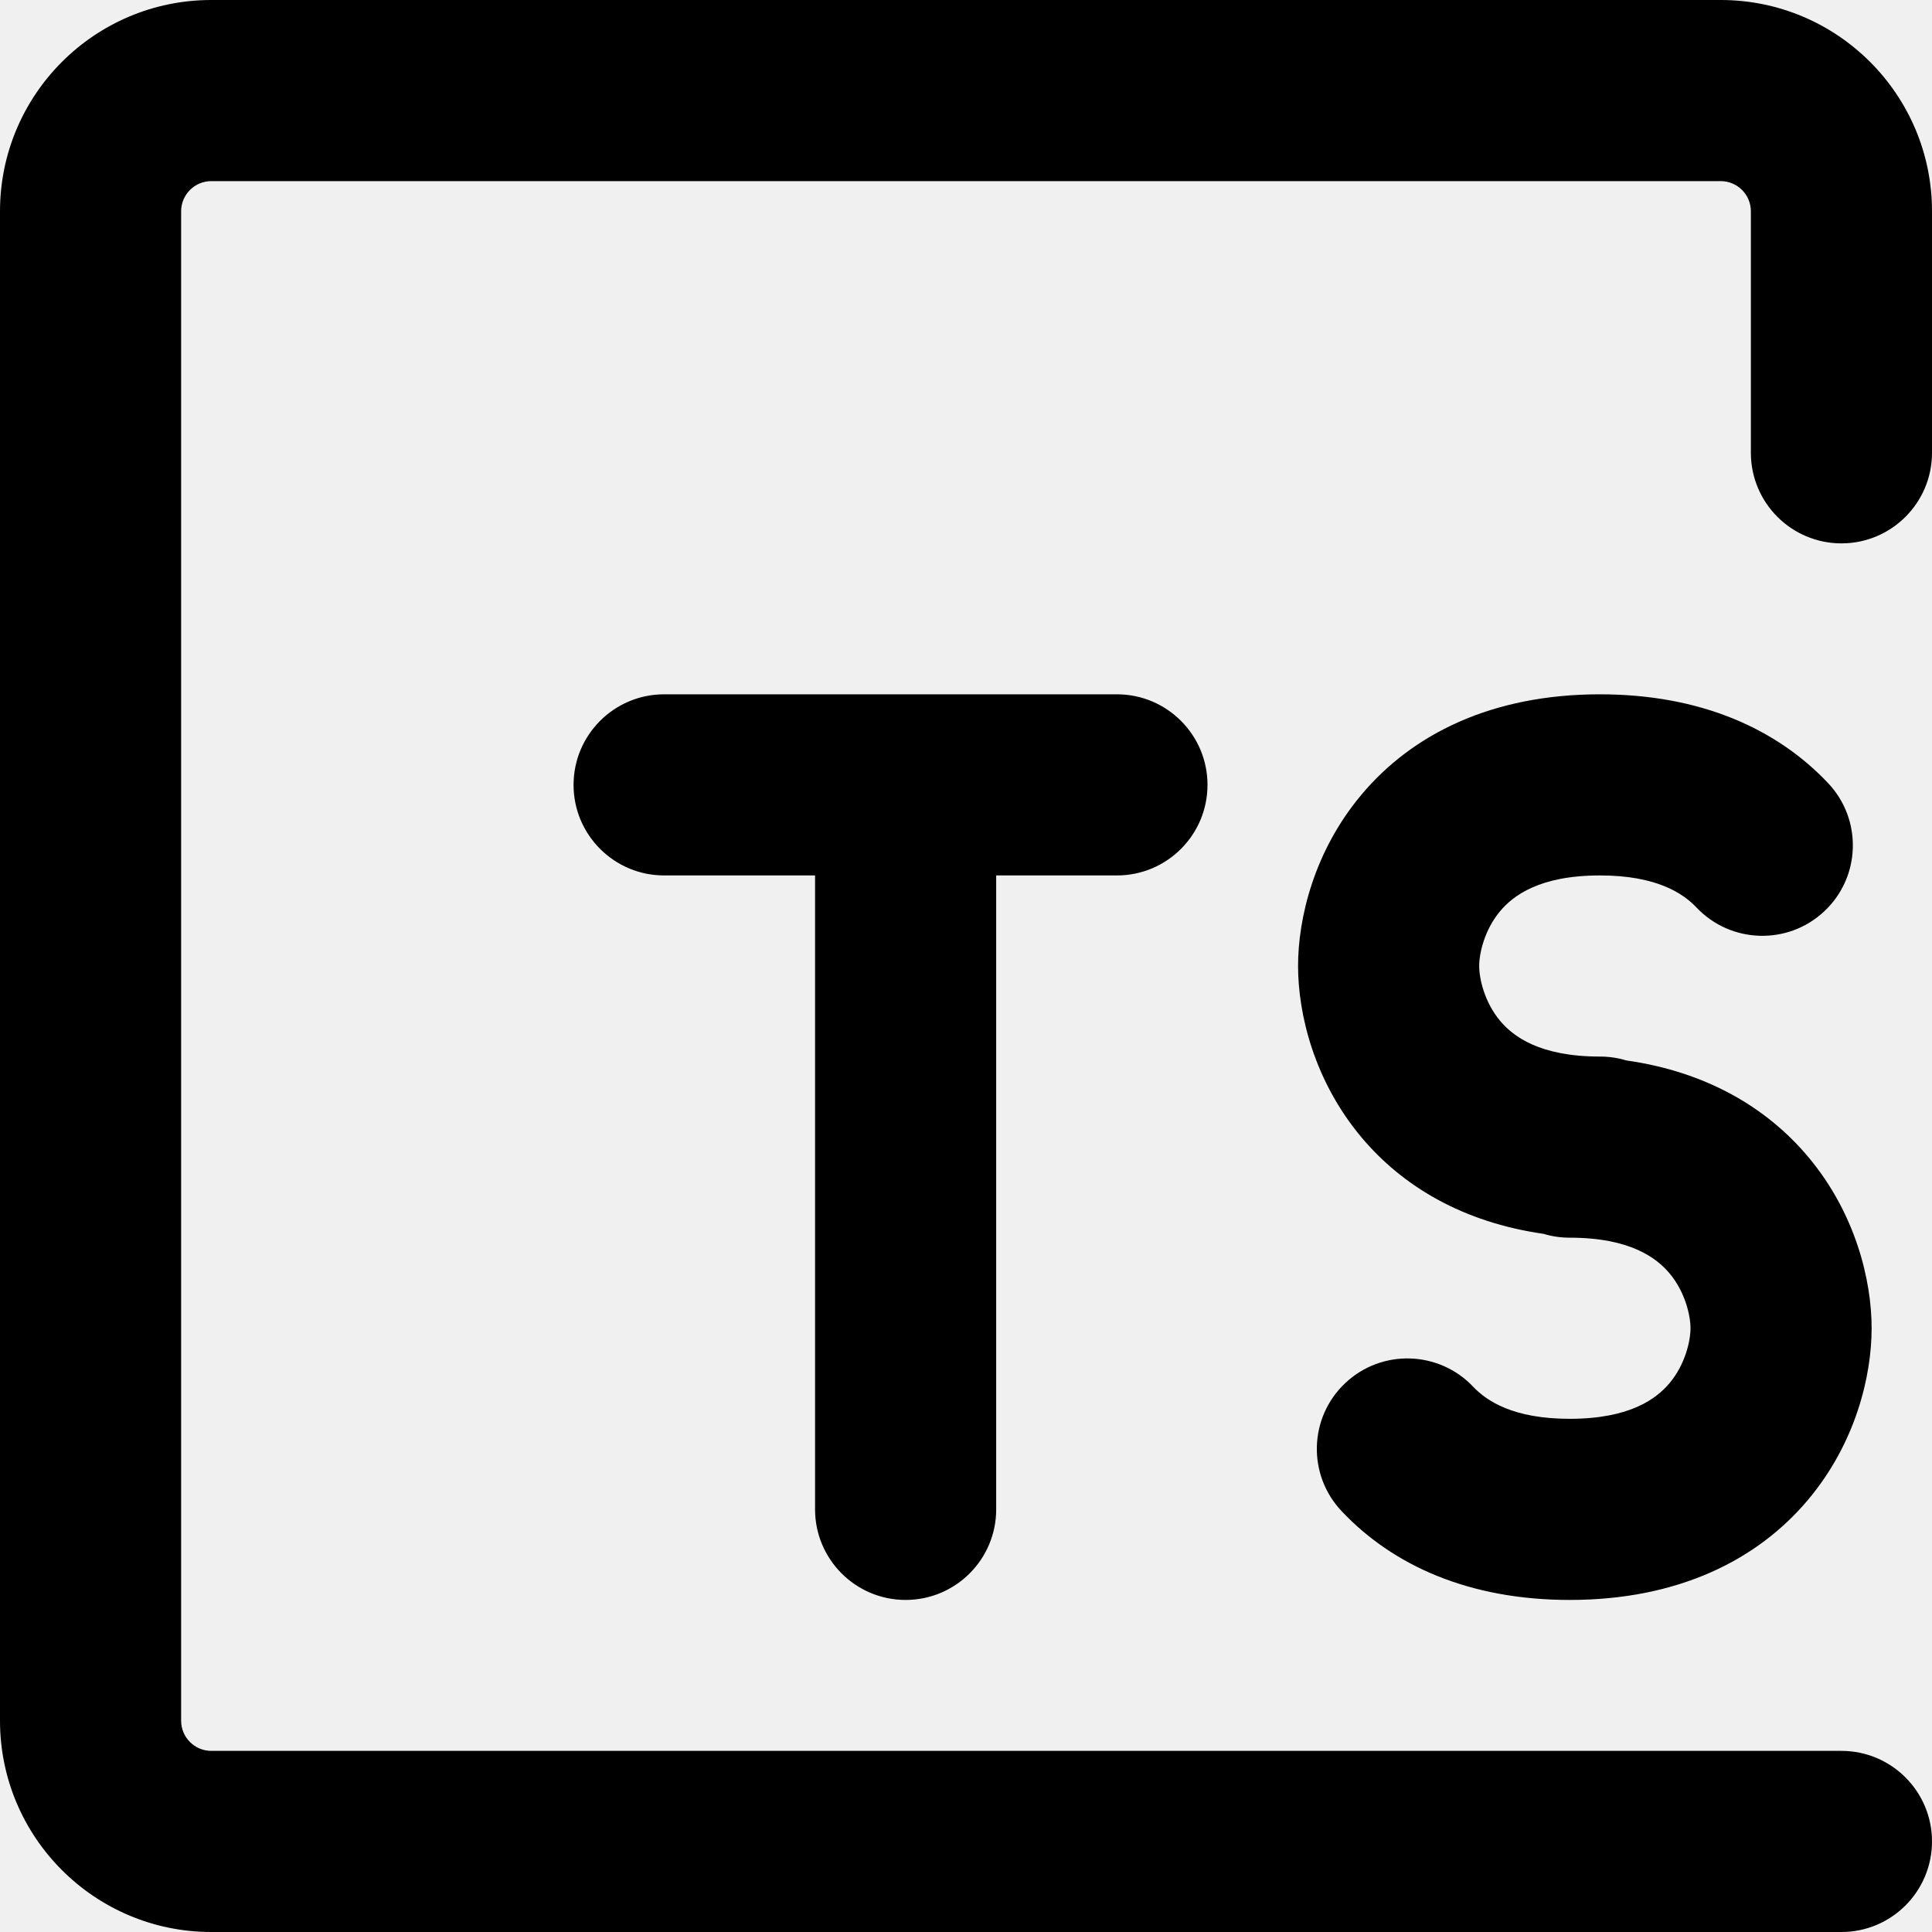
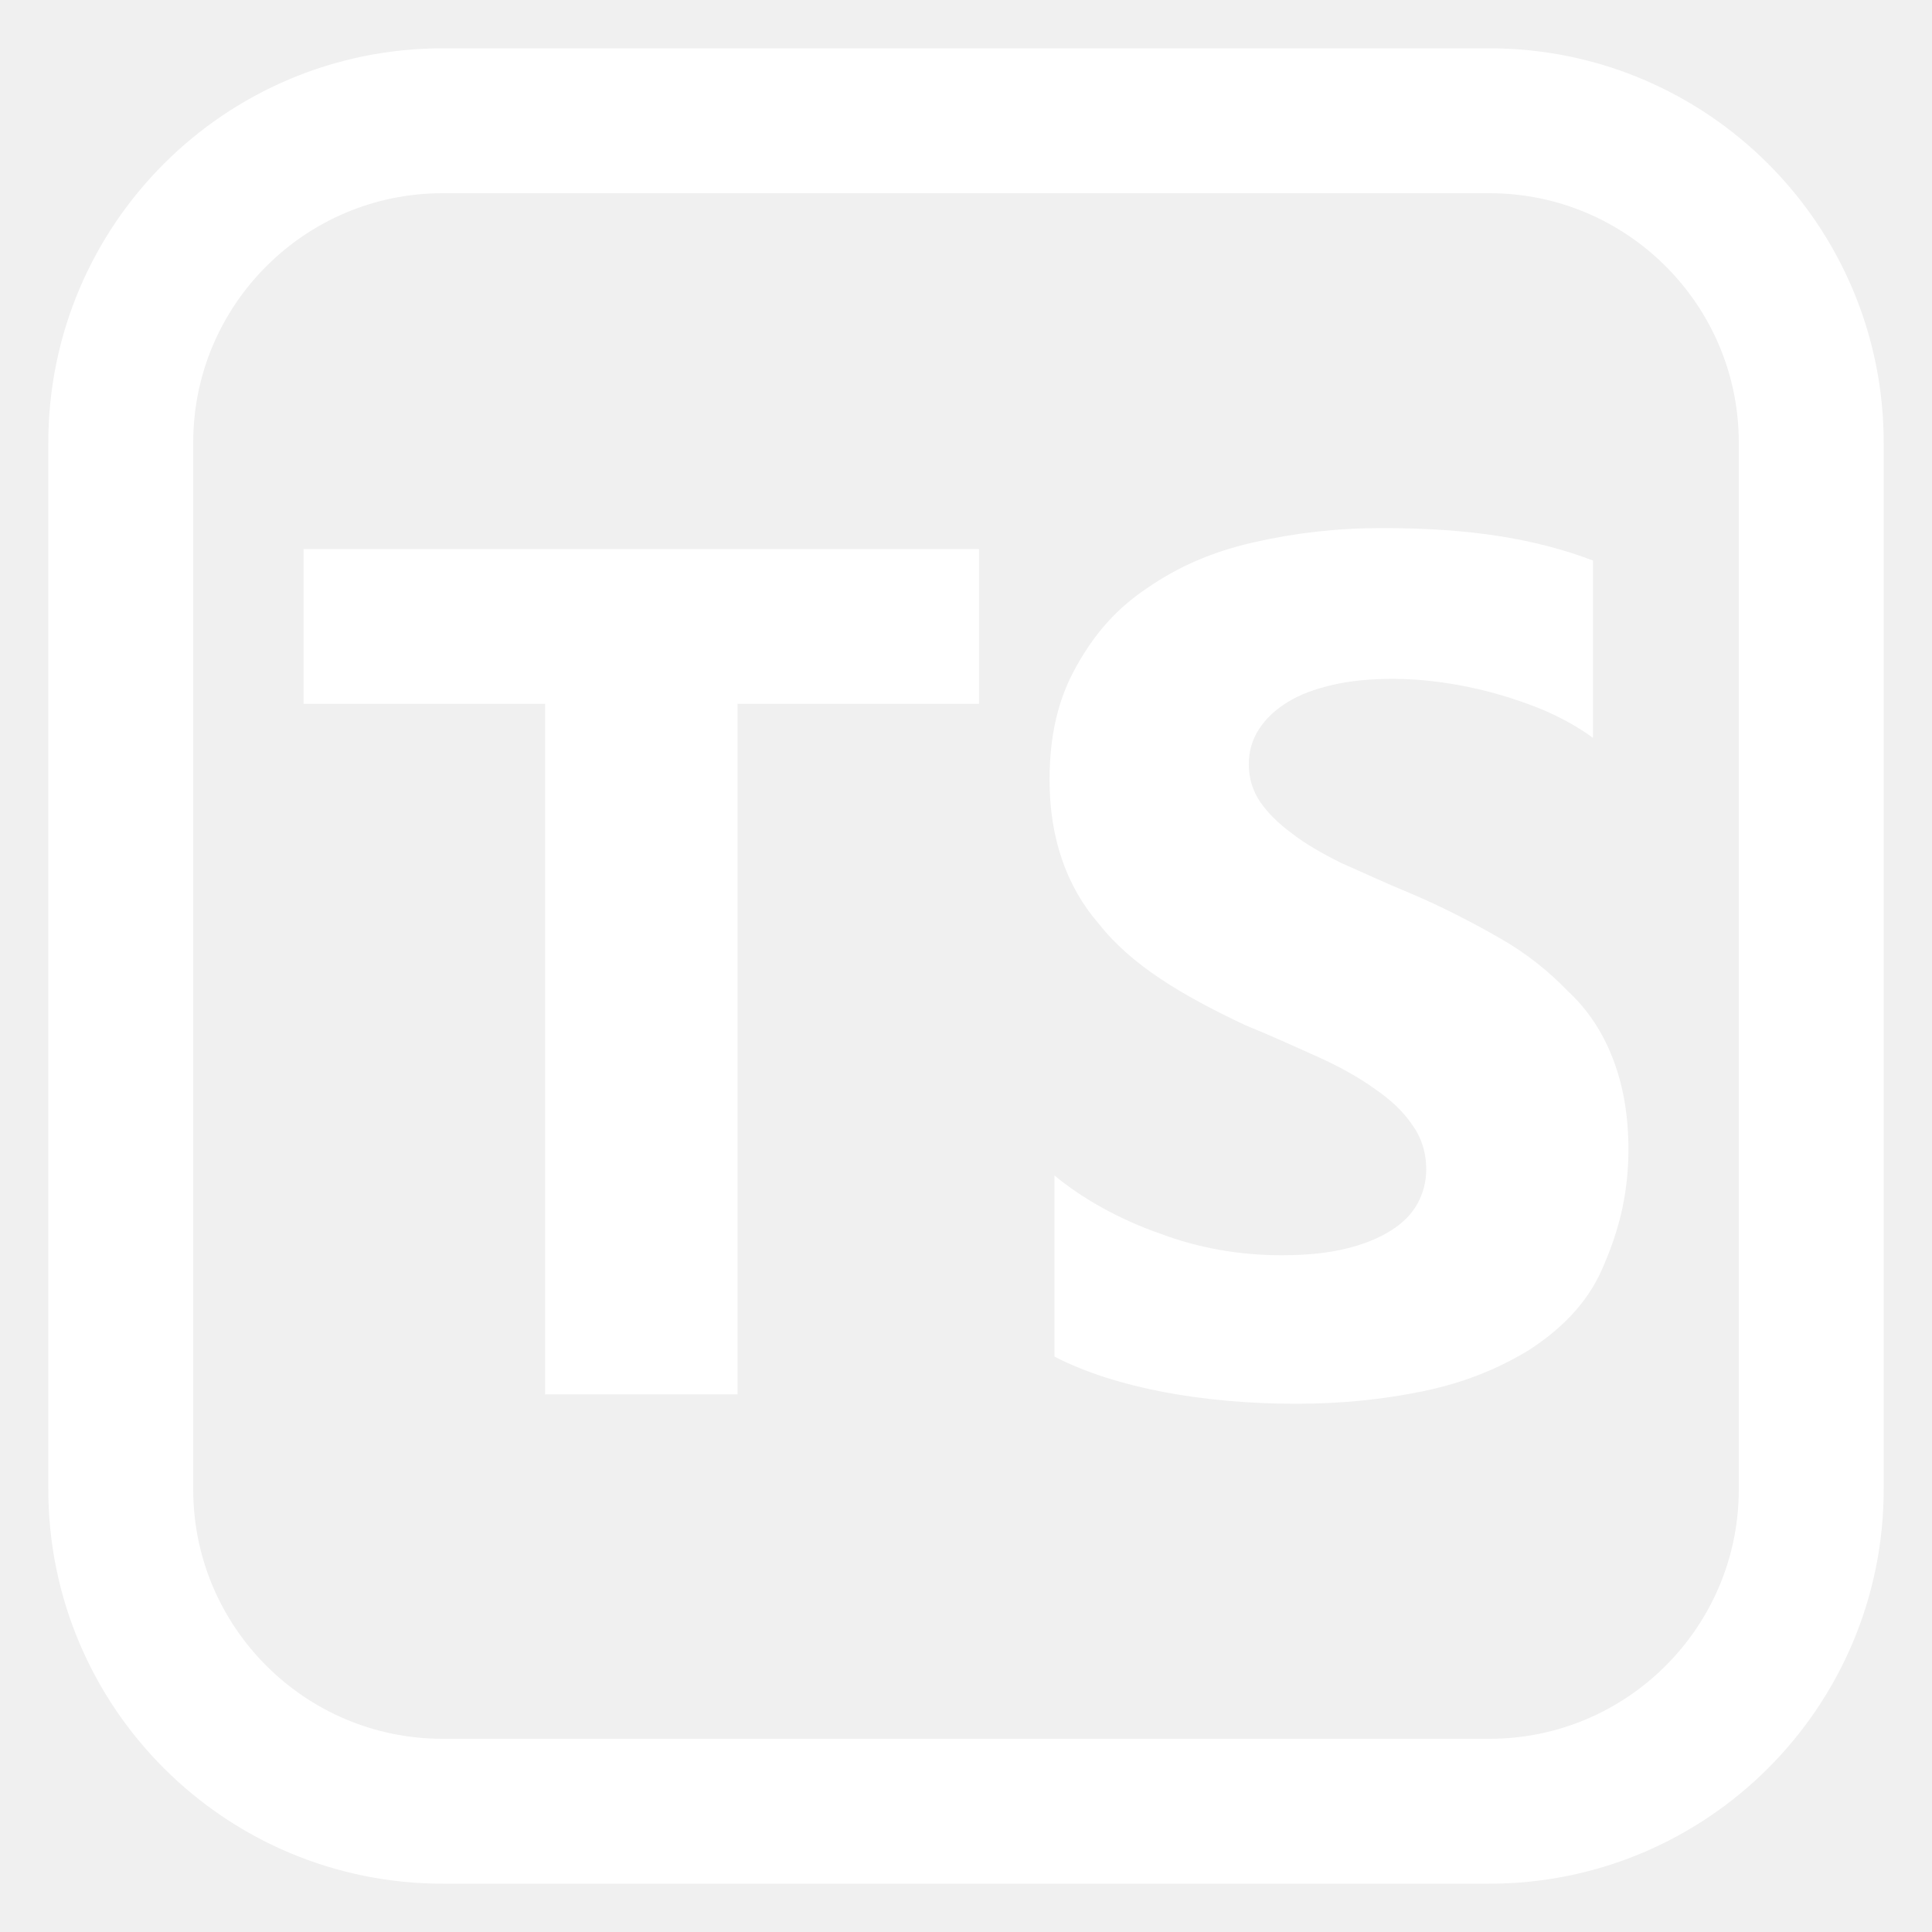
- <svg xmlns="http://www.w3.org/2000/svg" width="800px" height="800px" viewBox="0 0 16 16" fill="none">
-   <path fill-rule="nonzero" clip-rule="nonzero" d="M0 1.75C0 0.784 0.784 0 1.75 0H14.25C15.216 0 16 0.784 16 1.75V3.75C16 4.164 15.664 4.5 15.25 4.5C14.836 4.5 14.5 4.164 14.5 3.75V1.75C14.5 1.612 14.388 1.5 14.25 1.5H1.75C1.612 1.5 1.5 1.612 1.5 1.75V14.25C1.5 14.388 1.612 14.5 1.75 14.5H15.25C15.664 14.5 16 14.836 16 15.25C16 15.664 15.664 16 15.25 16H1.75C0.784 16 0 15.216 0 14.25V1.75ZM4.75 6.5C4.75 6.086 5.086 5.75 5.5 5.75H9.25C9.664 5.75 10 6.086 10 6.5C10 6.914 9.664 7.25 9.25 7.25H8.25V12.5C8.25 12.914 7.914 13.25 7.5 13.25C7.086 13.25 6.75 12.914 6.75 12.5V7.25H5.5C5.086 7.25 4.75 6.914 4.75 6.5ZM11.276 6.58C11.694 6.082 12.351 5.75 13.25 5.75C14.085 5.75 14.715 6.036 15.139 6.485C15.424 6.786 15.411 7.261 15.11 7.545C14.809 7.83 14.334 7.816 14.049 7.515C13.939 7.399 13.72 7.25 13.25 7.25C12.749 7.25 12.531 7.418 12.424 7.545C12.293 7.701 12.25 7.896 12.25 8C12.25 8.104 12.293 8.299 12.424 8.455C12.531 8.582 12.749 8.75 13.25 8.75C13.326 8.75 13.399 8.761 13.468 8.782C14.131 8.876 14.632 9.173 14.974 9.58C15.368 10.049 15.5 10.604 15.5 11C15.5 11.396 15.368 11.951 14.974 12.42C14.556 12.918 13.899 13.25 13 13.25C12.165 13.25 11.535 12.964 11.111 12.515C10.826 12.214 10.839 11.739 11.14 11.455C11.441 11.17 11.916 11.184 12.201 11.485C12.311 11.601 12.53 11.75 13 11.75C13.501 11.75 13.719 11.582 13.826 11.455C13.957 11.299 14 11.104 14 11C14 10.896 13.957 10.701 13.826 10.545C13.719 10.418 13.501 10.25 13 10.25C12.924 10.25 12.851 10.239 12.782 10.218C12.119 10.123 11.618 9.827 11.276 9.42C10.882 8.951 10.75 8.396 10.75 8C10.75 7.604 10.882 7.049 11.276 6.58Z" fill="#000000" />
+ <svg xmlns="http://www.w3.org/2000/svg" width="24" height="24" viewBox="0 0 24 24" fill="none">
+   <rect x="1.5" y="1.5" width="21" height="21" rx="4" fill="none" stroke="white" stroke-width="1.8" />
+   <g transform="translate(-1.76, -4.57)">
+     <path d="M10.922 13.313H13.922V11.391H5.531V13.313H8.531V21.891H10.922V13.313ZM14.859 21.422C15.239 21.619 15.703 21.764 16.219 21.863C16.734 21.961 17.297 22.008 17.859 22.008C18.422 22.008 18.938 21.956 19.453 21.849C19.969 21.741 20.391 21.563 20.766 21.333C21.145 21.084 21.469 20.77 21.656 20.349C21.844 19.927 21.989 19.458 21.989 18.849C21.989 18.422 21.923 18.052 21.797 17.724C21.67 17.395 21.488 17.114 21.234 16.88C20.995 16.631 20.719 16.411 20.391 16.224C20.062 16.036 19.688 15.839 19.266 15.661C18.956 15.534 18.703 15.413 18.422 15.291C18.178 15.169 17.967 15.047 17.812 14.925C17.639 14.799 17.508 14.667 17.414 14.531C17.32 14.391 17.273 14.236 17.273 14.063C17.273 13.903 17.315 13.758 17.4 13.627C17.485 13.495 17.602 13.388 17.752 13.294C17.902 13.2 18.089 13.13 18.314 13.078C18.534 13.027 18.778 13.003 19.064 13.003C19.261 13.003 19.467 13.018 19.673 13.047C19.889 13.077 20.109 13.122 20.33 13.183C20.55 13.244 20.766 13.319 20.986 13.413C21.192 13.507 21.384 13.614 21.548 13.736V11.533C21.192 11.397 20.798 11.294 20.377 11.229C19.955 11.163 19.486 11.13 18.923 11.13C18.361 11.13 17.845 11.191 17.33 11.308C16.814 11.425 16.392 11.613 16.017 11.871C15.637 12.124 15.361 12.433 15.127 12.855C14.906 13.249 14.798 13.699 14.798 14.261C14.798 14.964 15 15.574 15.408 16.043C15.811 16.558 16.439 16.933 17.236 17.308C17.559 17.439 17.845 17.571 18.127 17.697C18.408 17.824 18.642 17.955 18.83 18.091C19.031 18.227 19.191 18.377 19.298 18.536C19.416 18.696 19.477 18.883 19.477 19.099C19.477 19.249 19.44 19.39 19.369 19.521C19.297 19.652 19.186 19.765 19.036 19.858C18.886 19.952 18.703 20.027 18.473 20.083C18.253 20.135 18.005 20.163 17.677 20.163C17.161 20.163 16.645 20.074 16.177 19.896C15.661 19.718 15.192 19.45 14.859 19.172V21.422Z" fill="white" />
+   </g>
</svg>
